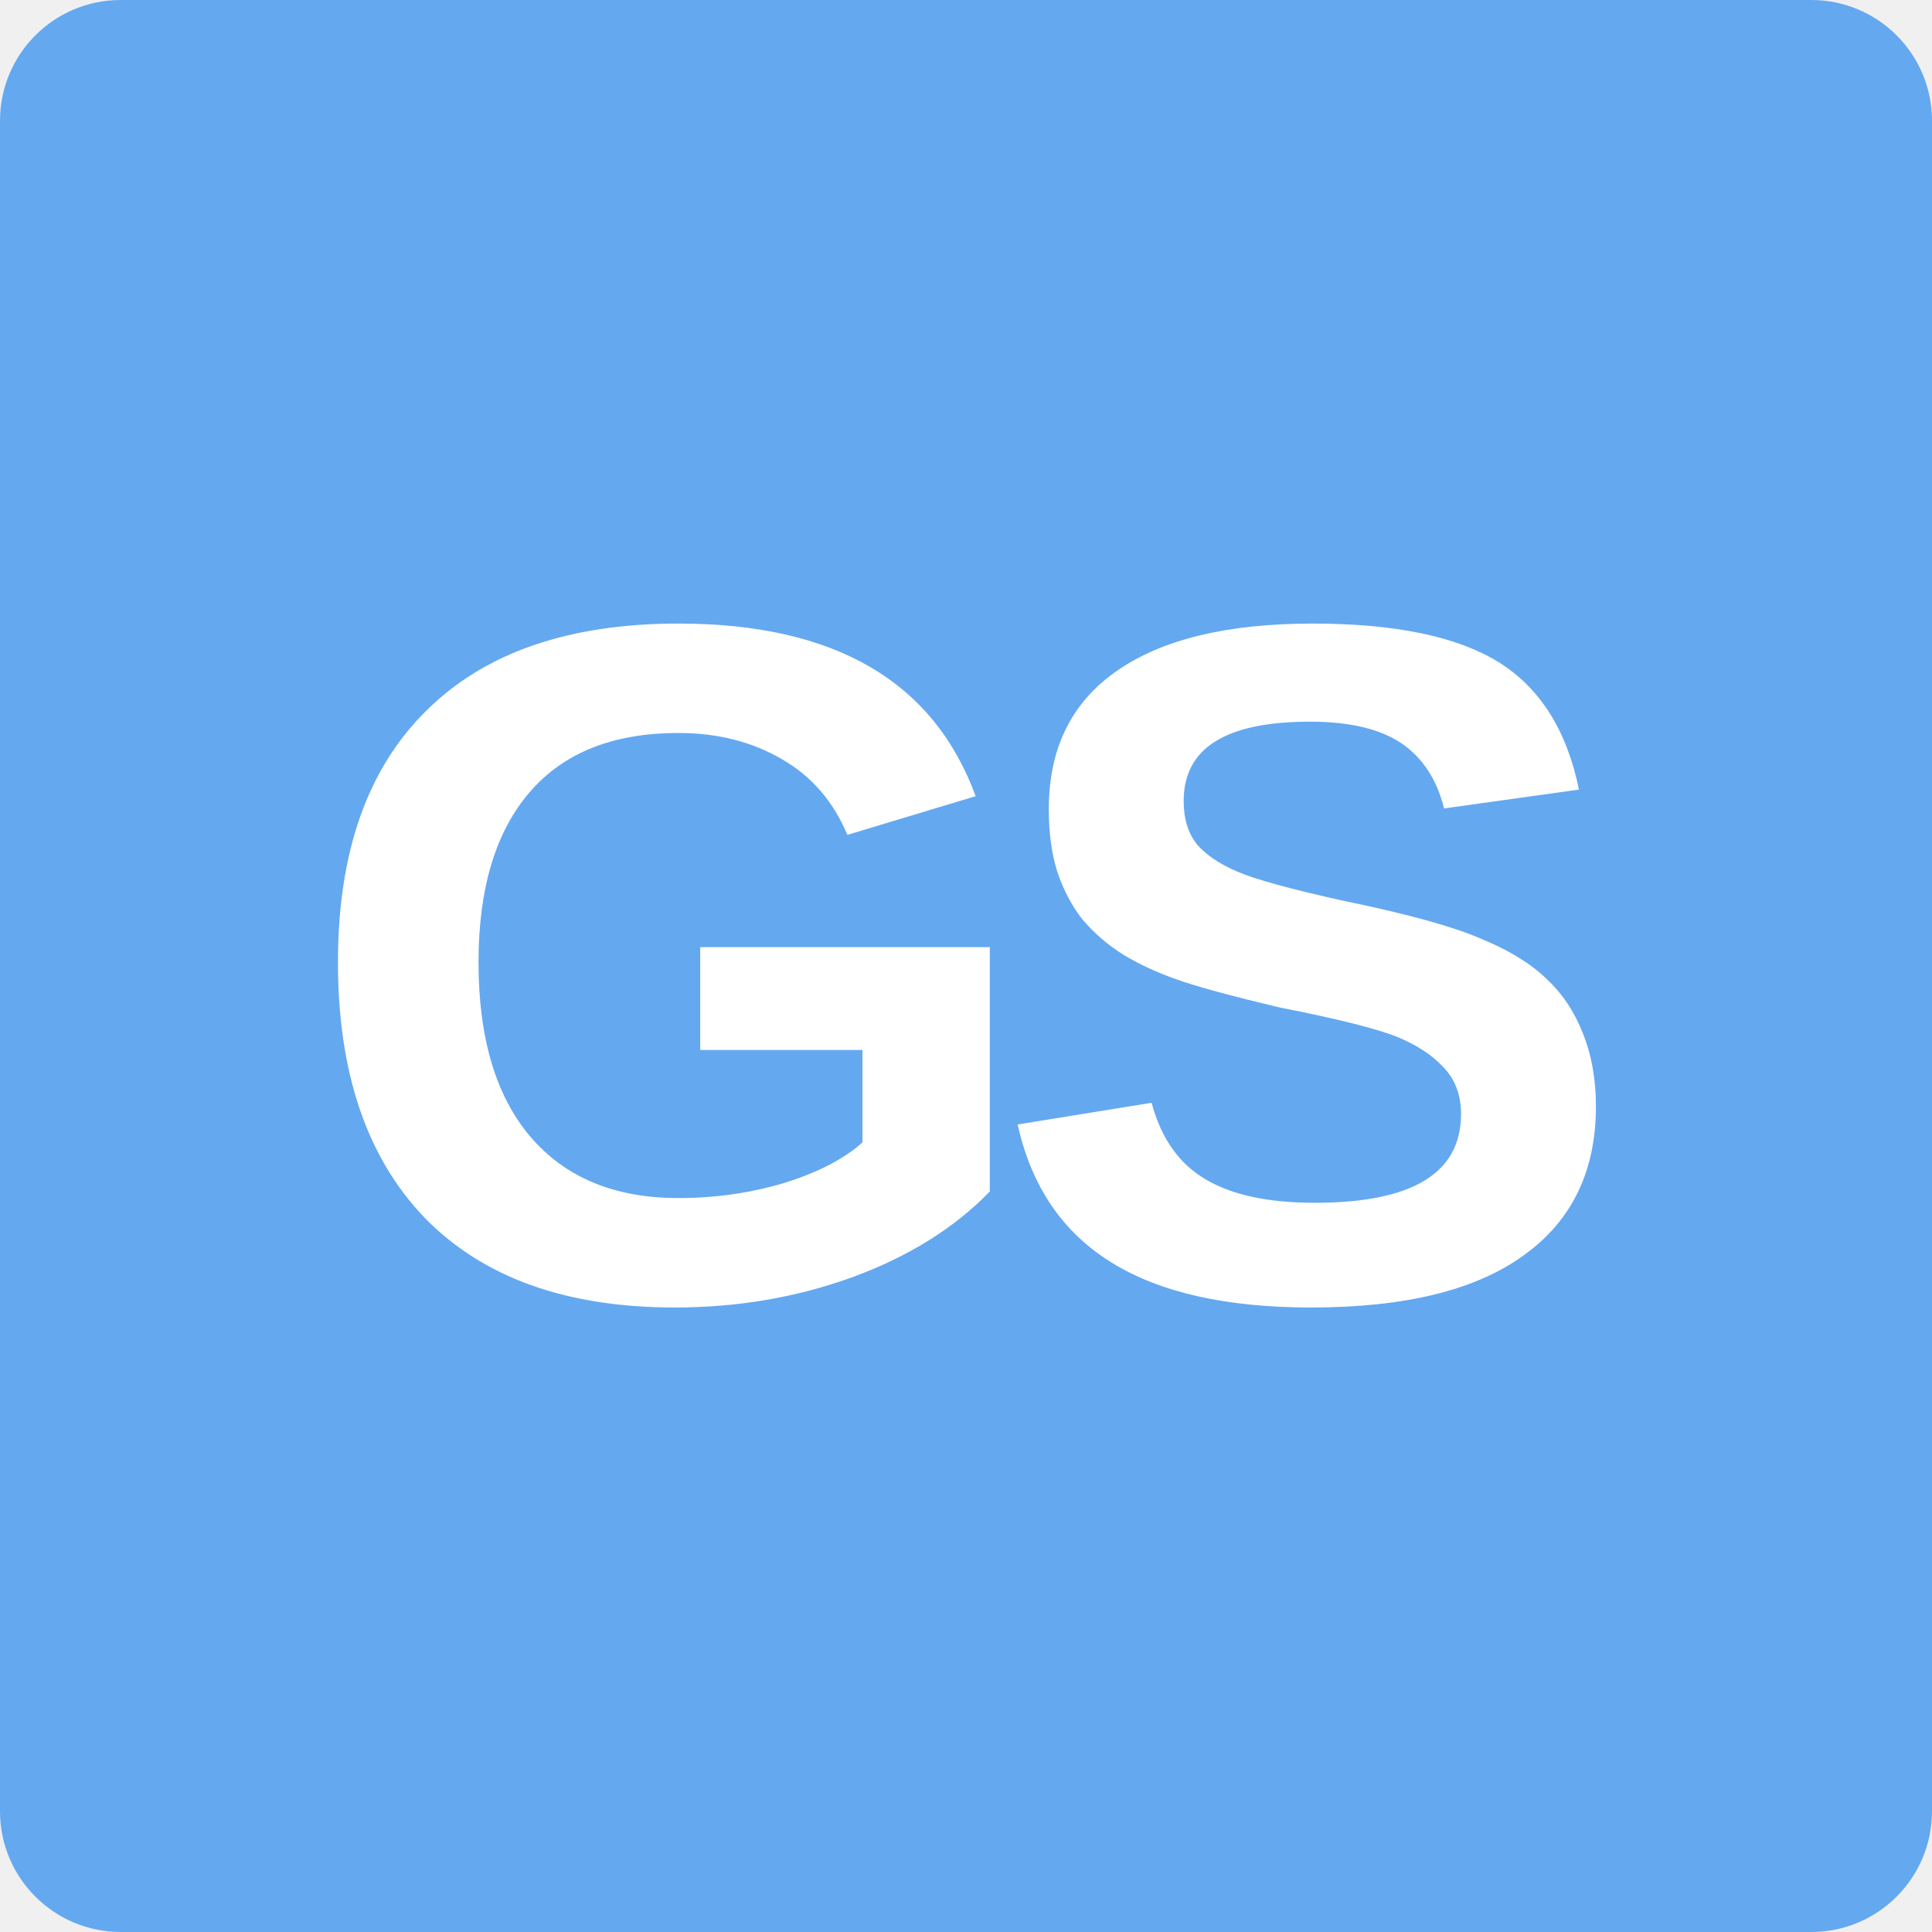
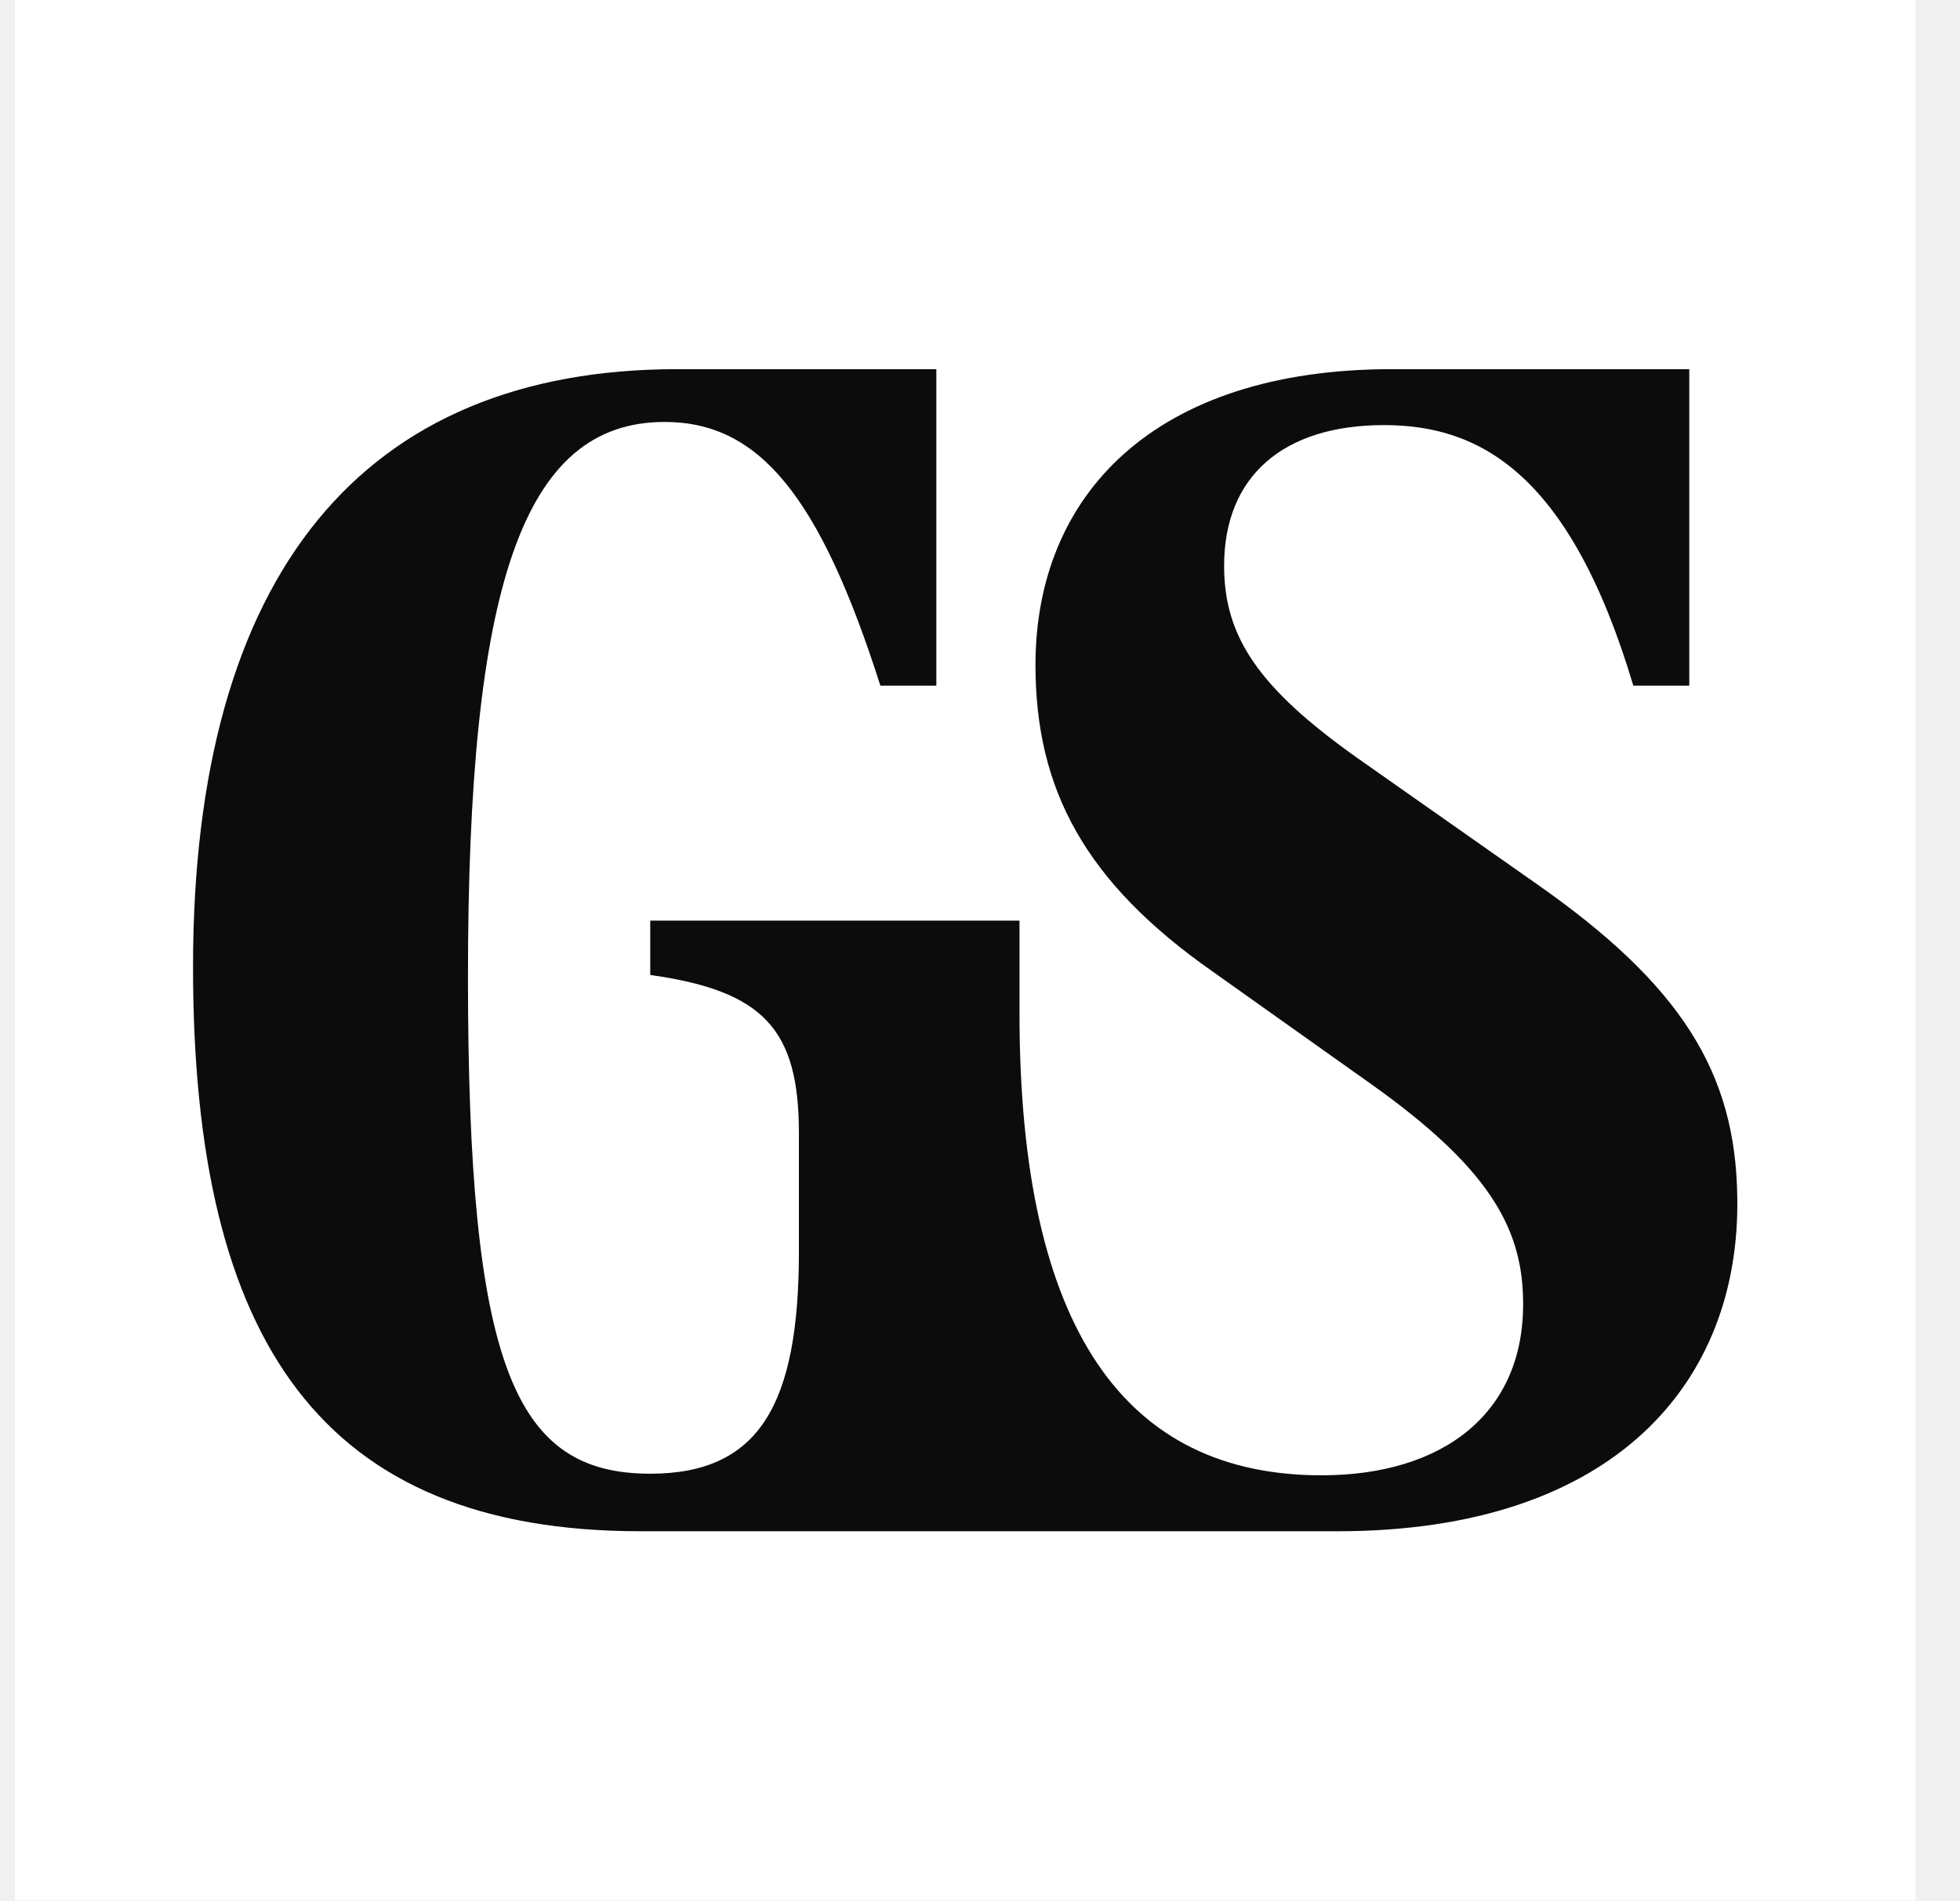
- <svg xmlns="http://www.w3.org/2000/svg" width="32" height="32" viewBox="0 0 32 32" fill="none">
-   <rect width="32" height="32" rx="2" fill="#64A8F0" />
-   <text x="16" y="21.5" font-family="system-ui, -apple-system, Arial, sans-serif" font-size="16" font-weight="700" fill="white" text-anchor="middle" letter-spacing="-1">GS</text>
+ <svg xmlns="http://www.w3.org/2000/svg" width="33" height="32" viewBox="0 0 33 32" fill="none">
+   <rect width="32" height="32" transform="translate(0.25)" fill="white" />
+   <path d="M25.832 14.856C28.308 16.579 29.223 18.059 29.25 20.158C29.304 23.254 27.204 25.784 22.521 25.784H10.786C5.43 25.784 3.25 22.608 3.25 16.283C3.25 9.635 6.13 6.216 11.405 6.216H15.765V11.546H14.823C13.801 8.343 12.778 7.105 11.19 7.105C8.795 7.105 7.879 9.877 7.879 16.444C7.879 23.011 8.66 24.815 10.948 24.815C12.778 24.815 13.451 23.657 13.451 21.073V19.082C13.451 17.332 12.859 16.686 10.948 16.417V15.502H17.165V17.063C17.165 22.419 18.968 24.842 22.252 24.842C24.298 24.842 25.697 23.792 25.643 21.854C25.616 20.616 24.997 19.62 23.113 18.274L20.422 16.363C18.269 14.856 17.434 13.295 17.434 11.196C17.434 8.343 19.426 6.216 23.436 6.216H28.442V11.546H27.5C26.424 7.939 24.89 7.158 23.302 7.158C21.606 7.158 20.61 8.02 20.61 9.527C20.61 10.711 21.175 11.572 22.844 12.757L25.832 14.856Z" fill="black" fill-opacity="0.95" />
</svg>
